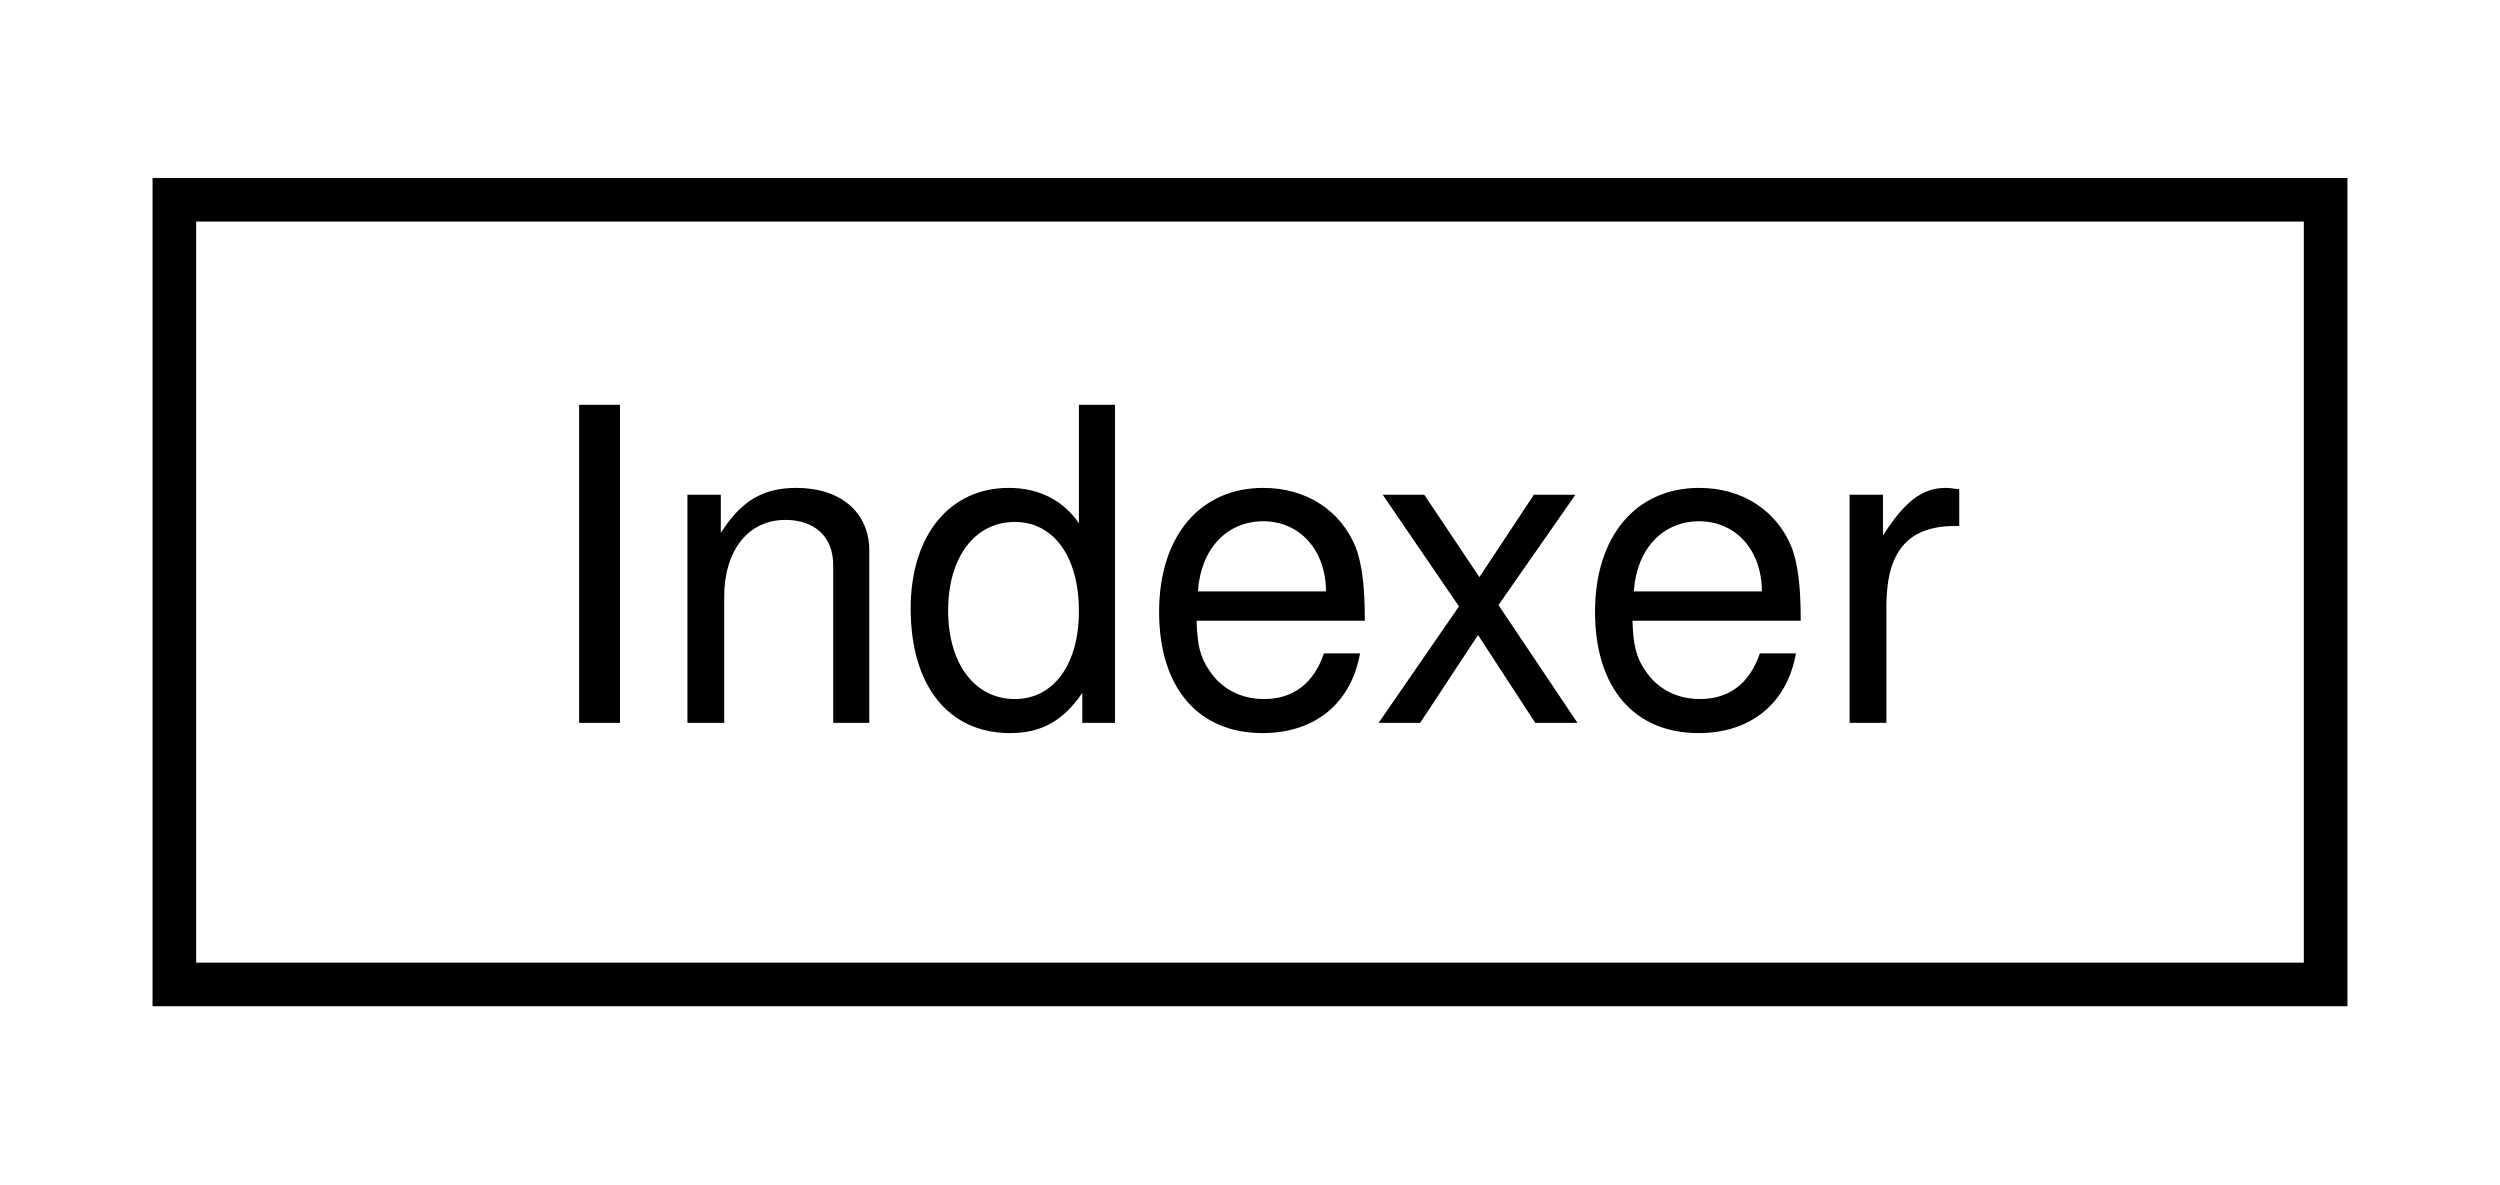
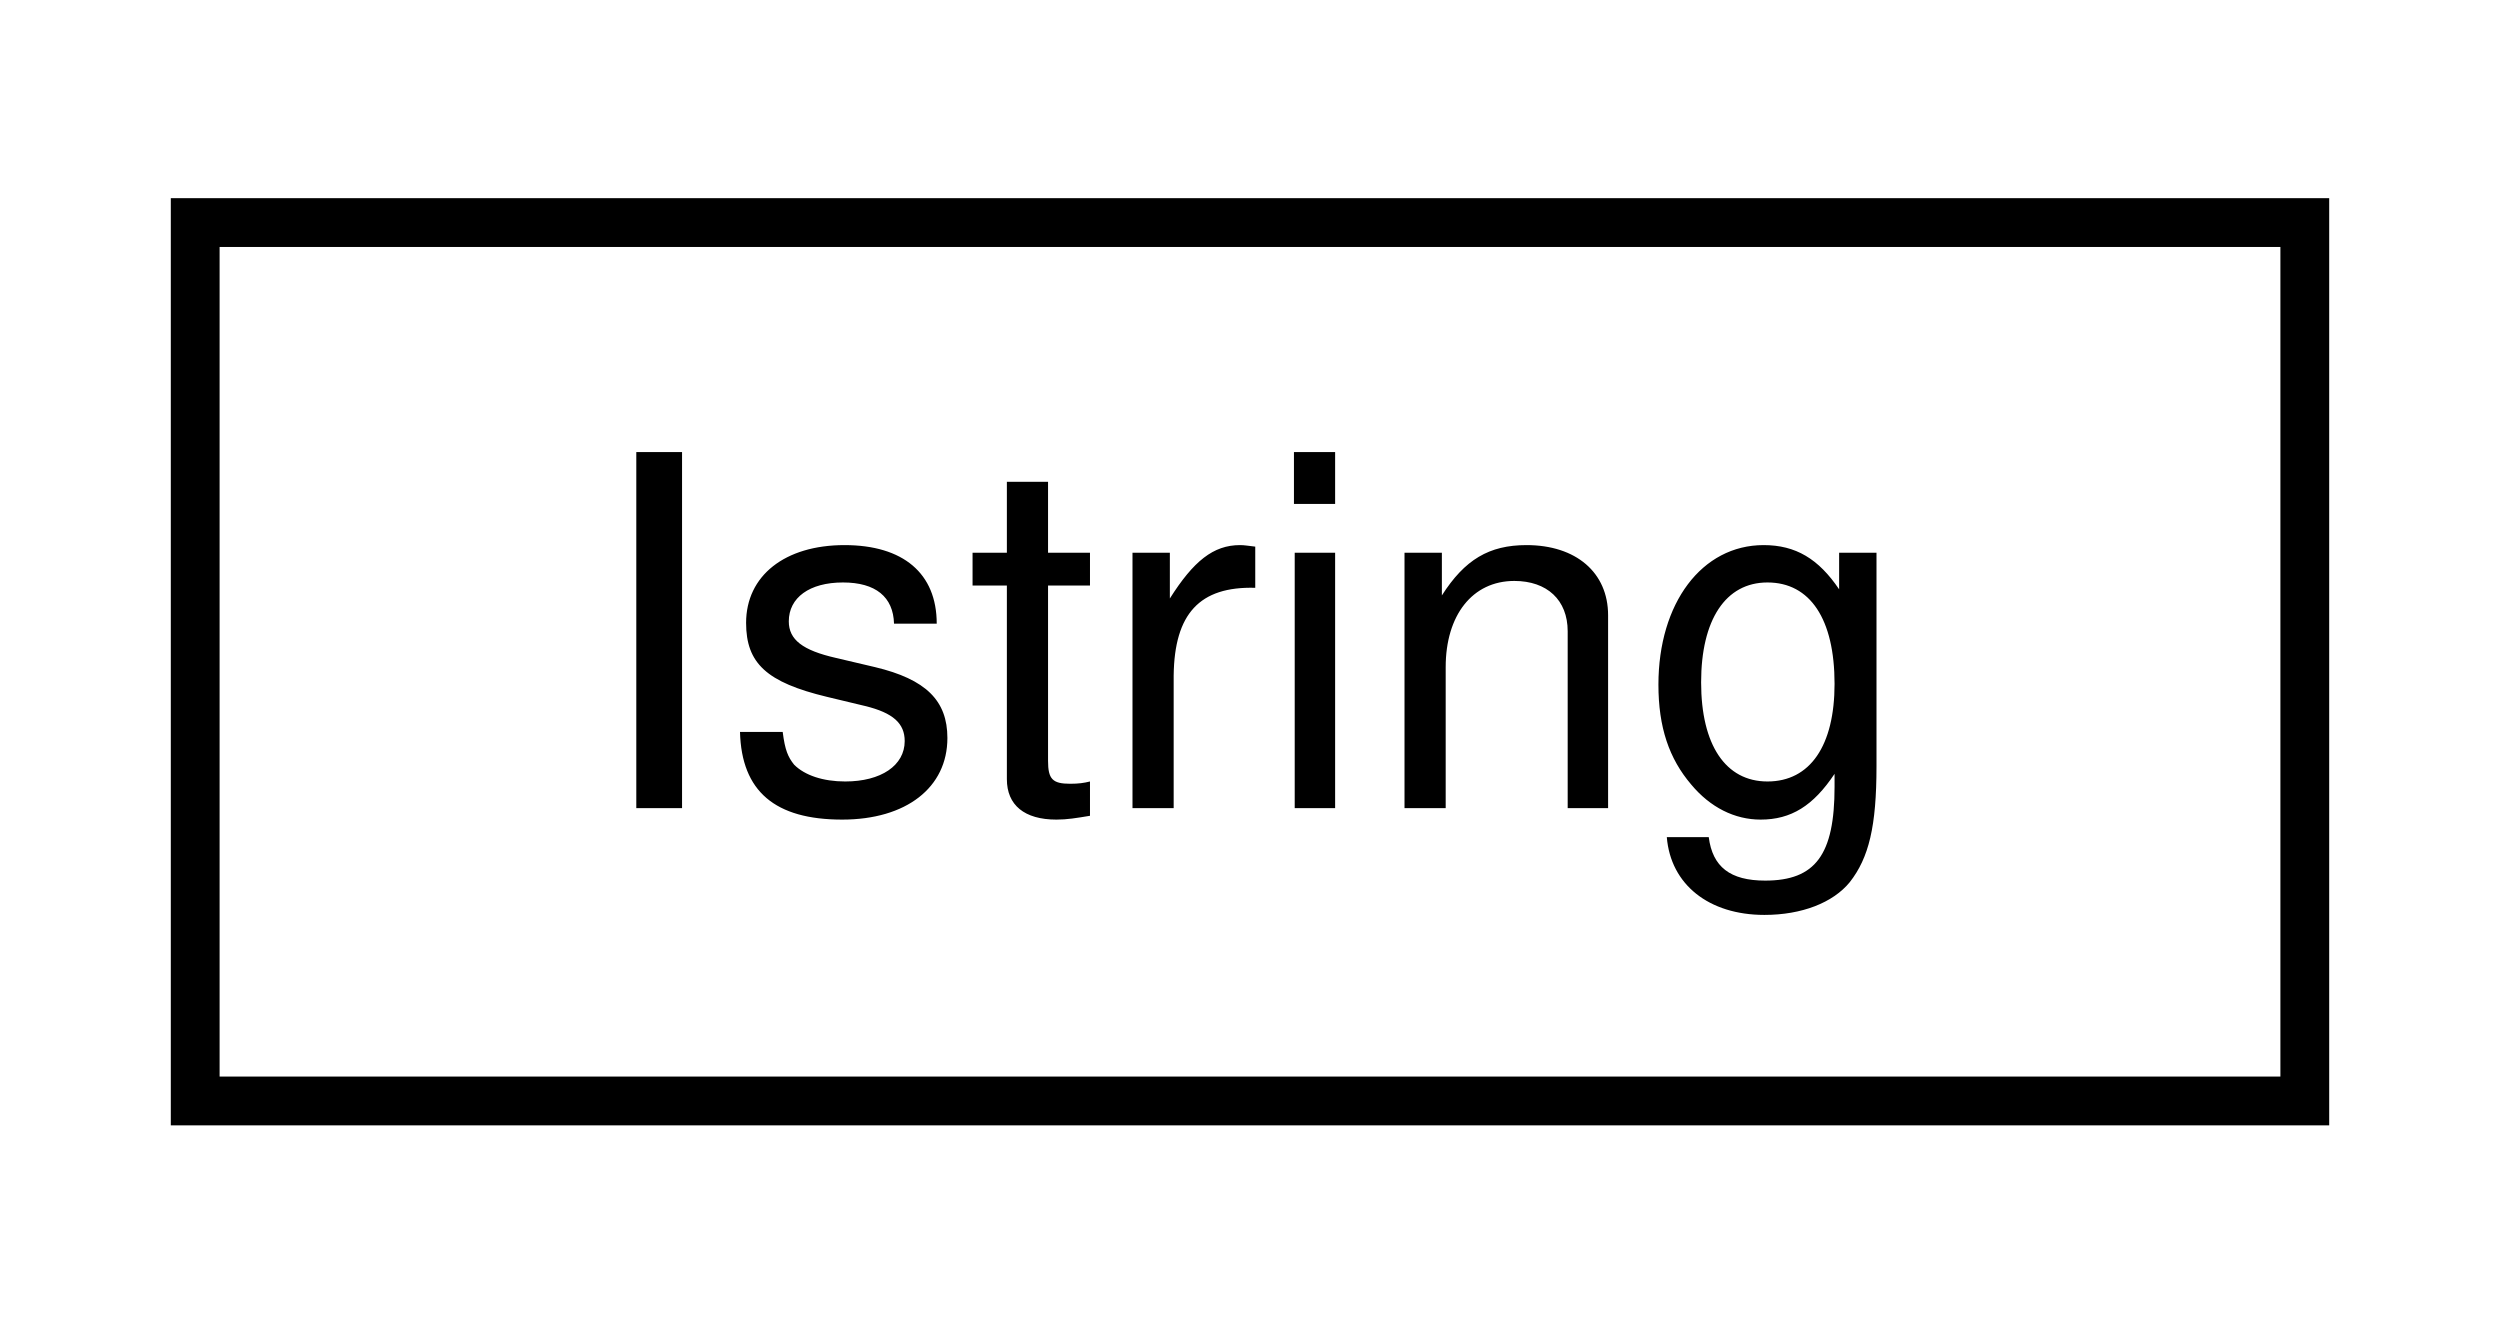
- <svg xmlns="http://www.w3.org/2000/svg" xmlns:xlink="http://www.w3.org/1999/xlink" width="57pt" height="27pt" viewBox="0.00 0.00 57.35 27.00">
+ <svg xmlns="http://www.w3.org/2000/svg" xmlns:xlink="http://www.w3.org/1999/xlink" width="51pt" height="27pt" viewBox="0.00 0.00 51.23 27.00">
  <g id="graph0" class="graph" transform="scale(1 1) rotate(0) translate(4 23)">
    <g id="node1" class="node">
      <g id="a_node1">
-         <a xlink:href="d6/d1f/class_indexer.html" target="_top" xlink:title=" ">
-           <polygon fill="none" stroke="black" points="0,-0.5 0,-18.5 49.35,-18.5 49.35,-0.5 0,-0.5" />
-           <text text-anchor="middle" x="24.68" y="-6.5" font-family="Helvetica,sans-Serif" font-size="10.00">Indexer</text>
+         <a xlink:href="d9/d20/struct_istring.html" target="_top" xlink:title=" ">
+           <polygon fill="none" stroke="black" points="0,-0.5 0,-18.5 43.23,-18.5 43.23,-0.5 0,-0.5" />
+           <text text-anchor="middle" x="21.62" y="-6.5" font-family="Helvetica,sans-Serif" font-size="10.00">Istring</text>
        </a>
      </g>
    </g>
  </g>
</svg>
